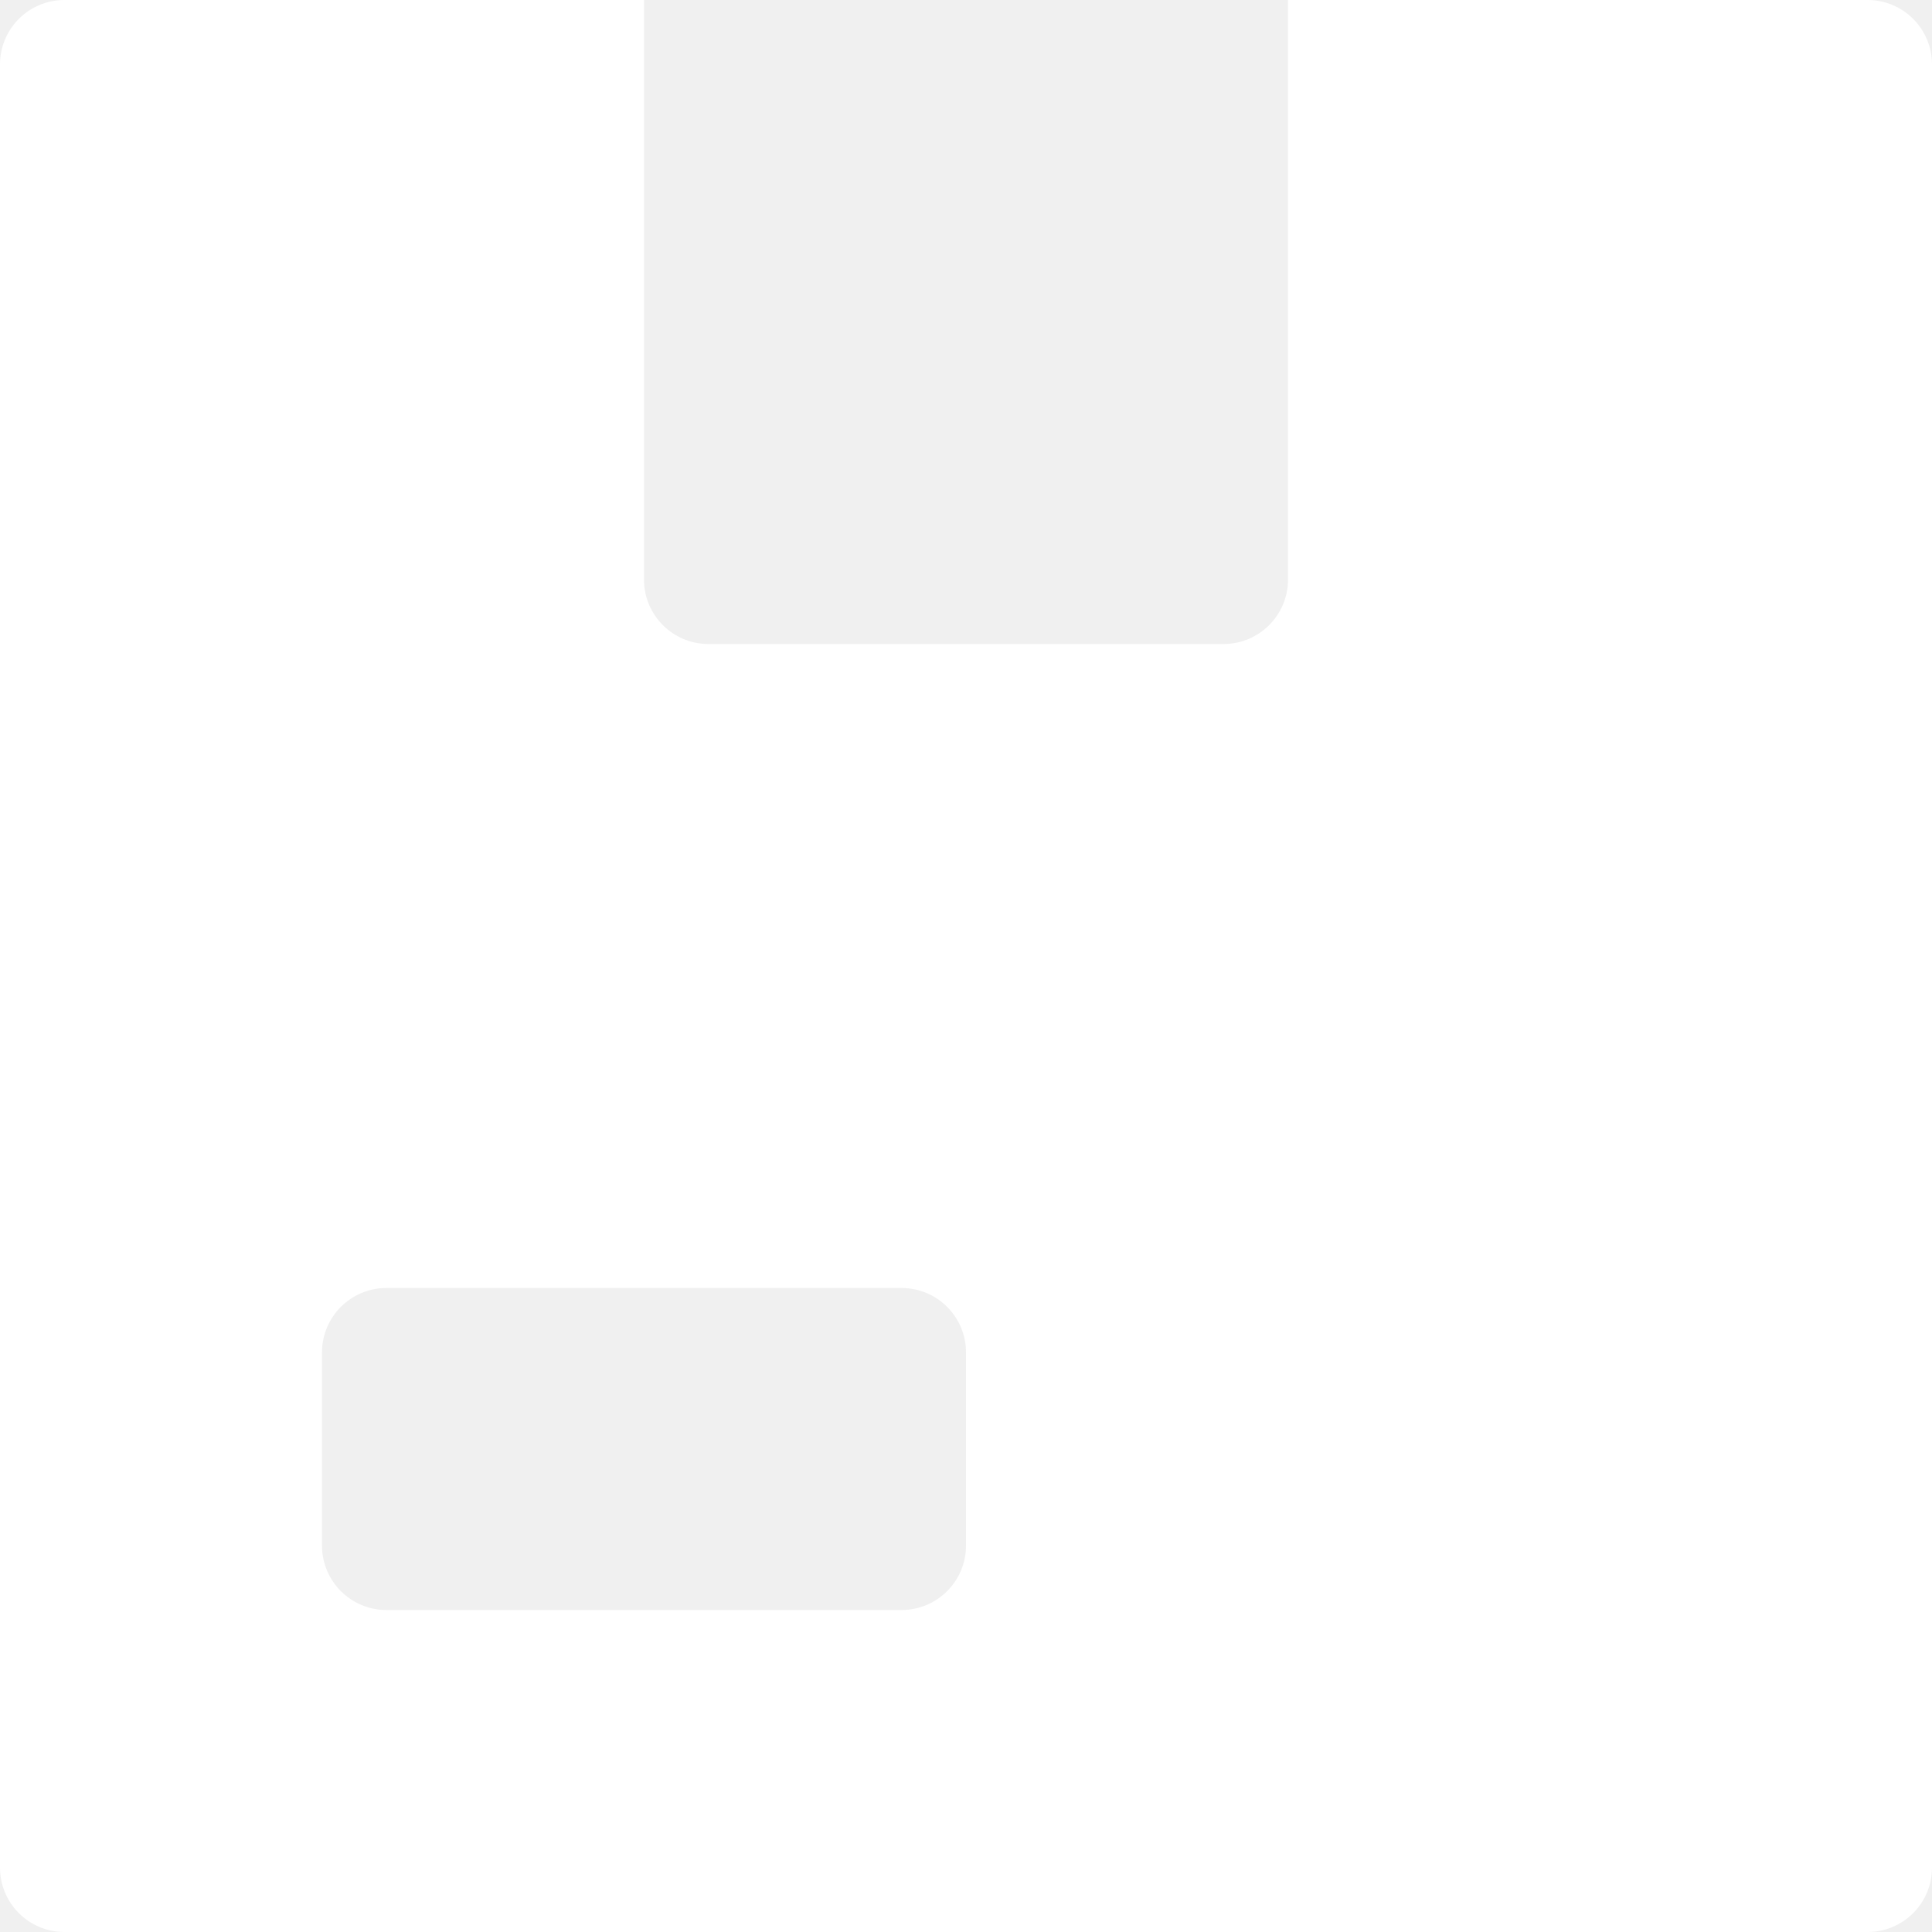
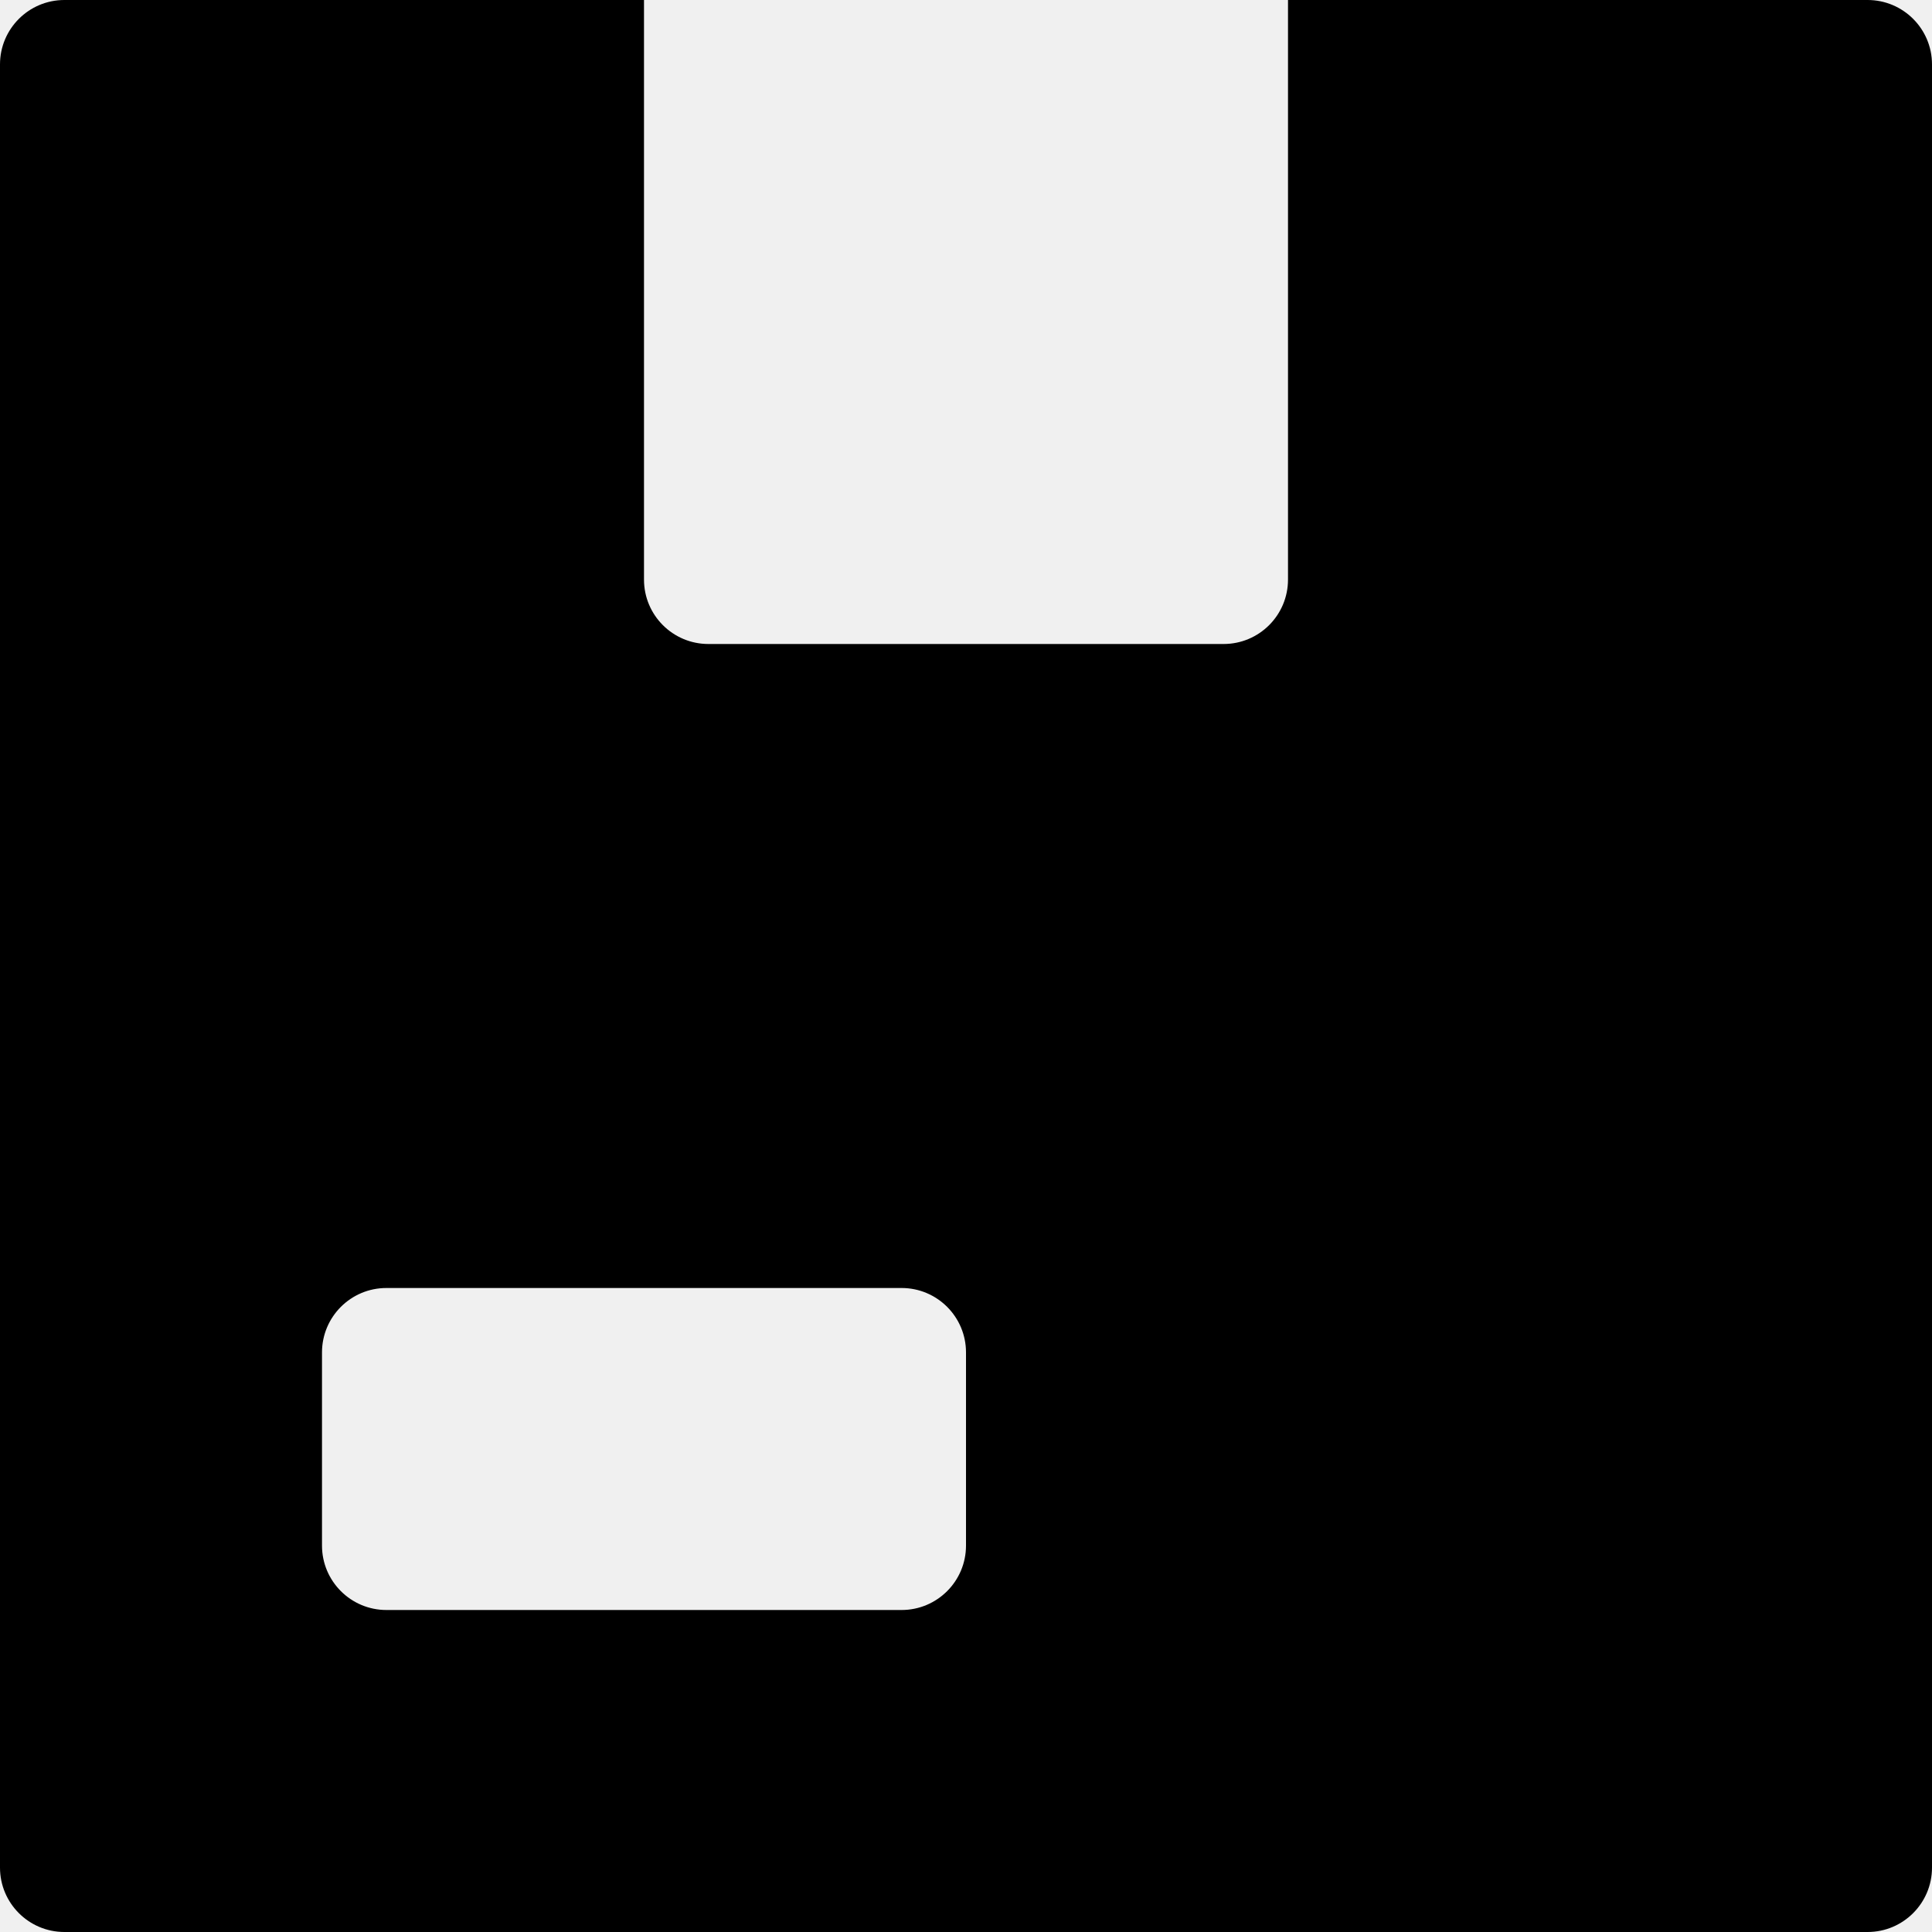
<svg xmlns="http://www.w3.org/2000/svg" width="150" height="150" viewBox="0 0 150 150" fill="none">
-   <path d="M50 45C50 47.761 52.239 50 55 50H95C97.761 50 100 47.761 100 45V0H145C147.761 1.40936e-07 150 2.239 150 5V145C150 147.761 147.761 150 145 150H5C2.239 150 2.2549e-06 147.761 0 145V5C1.40931e-07 2.239 2.239 2.25497e-06 5 0H50V45ZM30 100C27.239 100 25 102.239 25 105V120C25 122.761 27.239 125 30 125H70C72.761 125 75 122.761 75 120V105C75 102.239 72.761 100 70 100H30Z" fill="white" />
+   <path d="M50 45C50 47.761 52.239 50 55 50H95C97.761 50 100 47.761 100 45V0H145C147.761 1.40936e-07 150 2.239 150 5V145C150 147.761 147.761 150 145 150H5C2.239 150 2.2549e-06 147.761 0 145V5C1.40931e-07 2.239 2.239 2.25497e-06 5 0H50V45ZM30 100C27.239 100 25 102.239 25 105V120C25 122.761 27.239 125 30 125H70C72.761 125 75 122.761 75 120V105C75 102.239 72.761 100 70 100H30Z" fill="currentColor" />
</svg>
